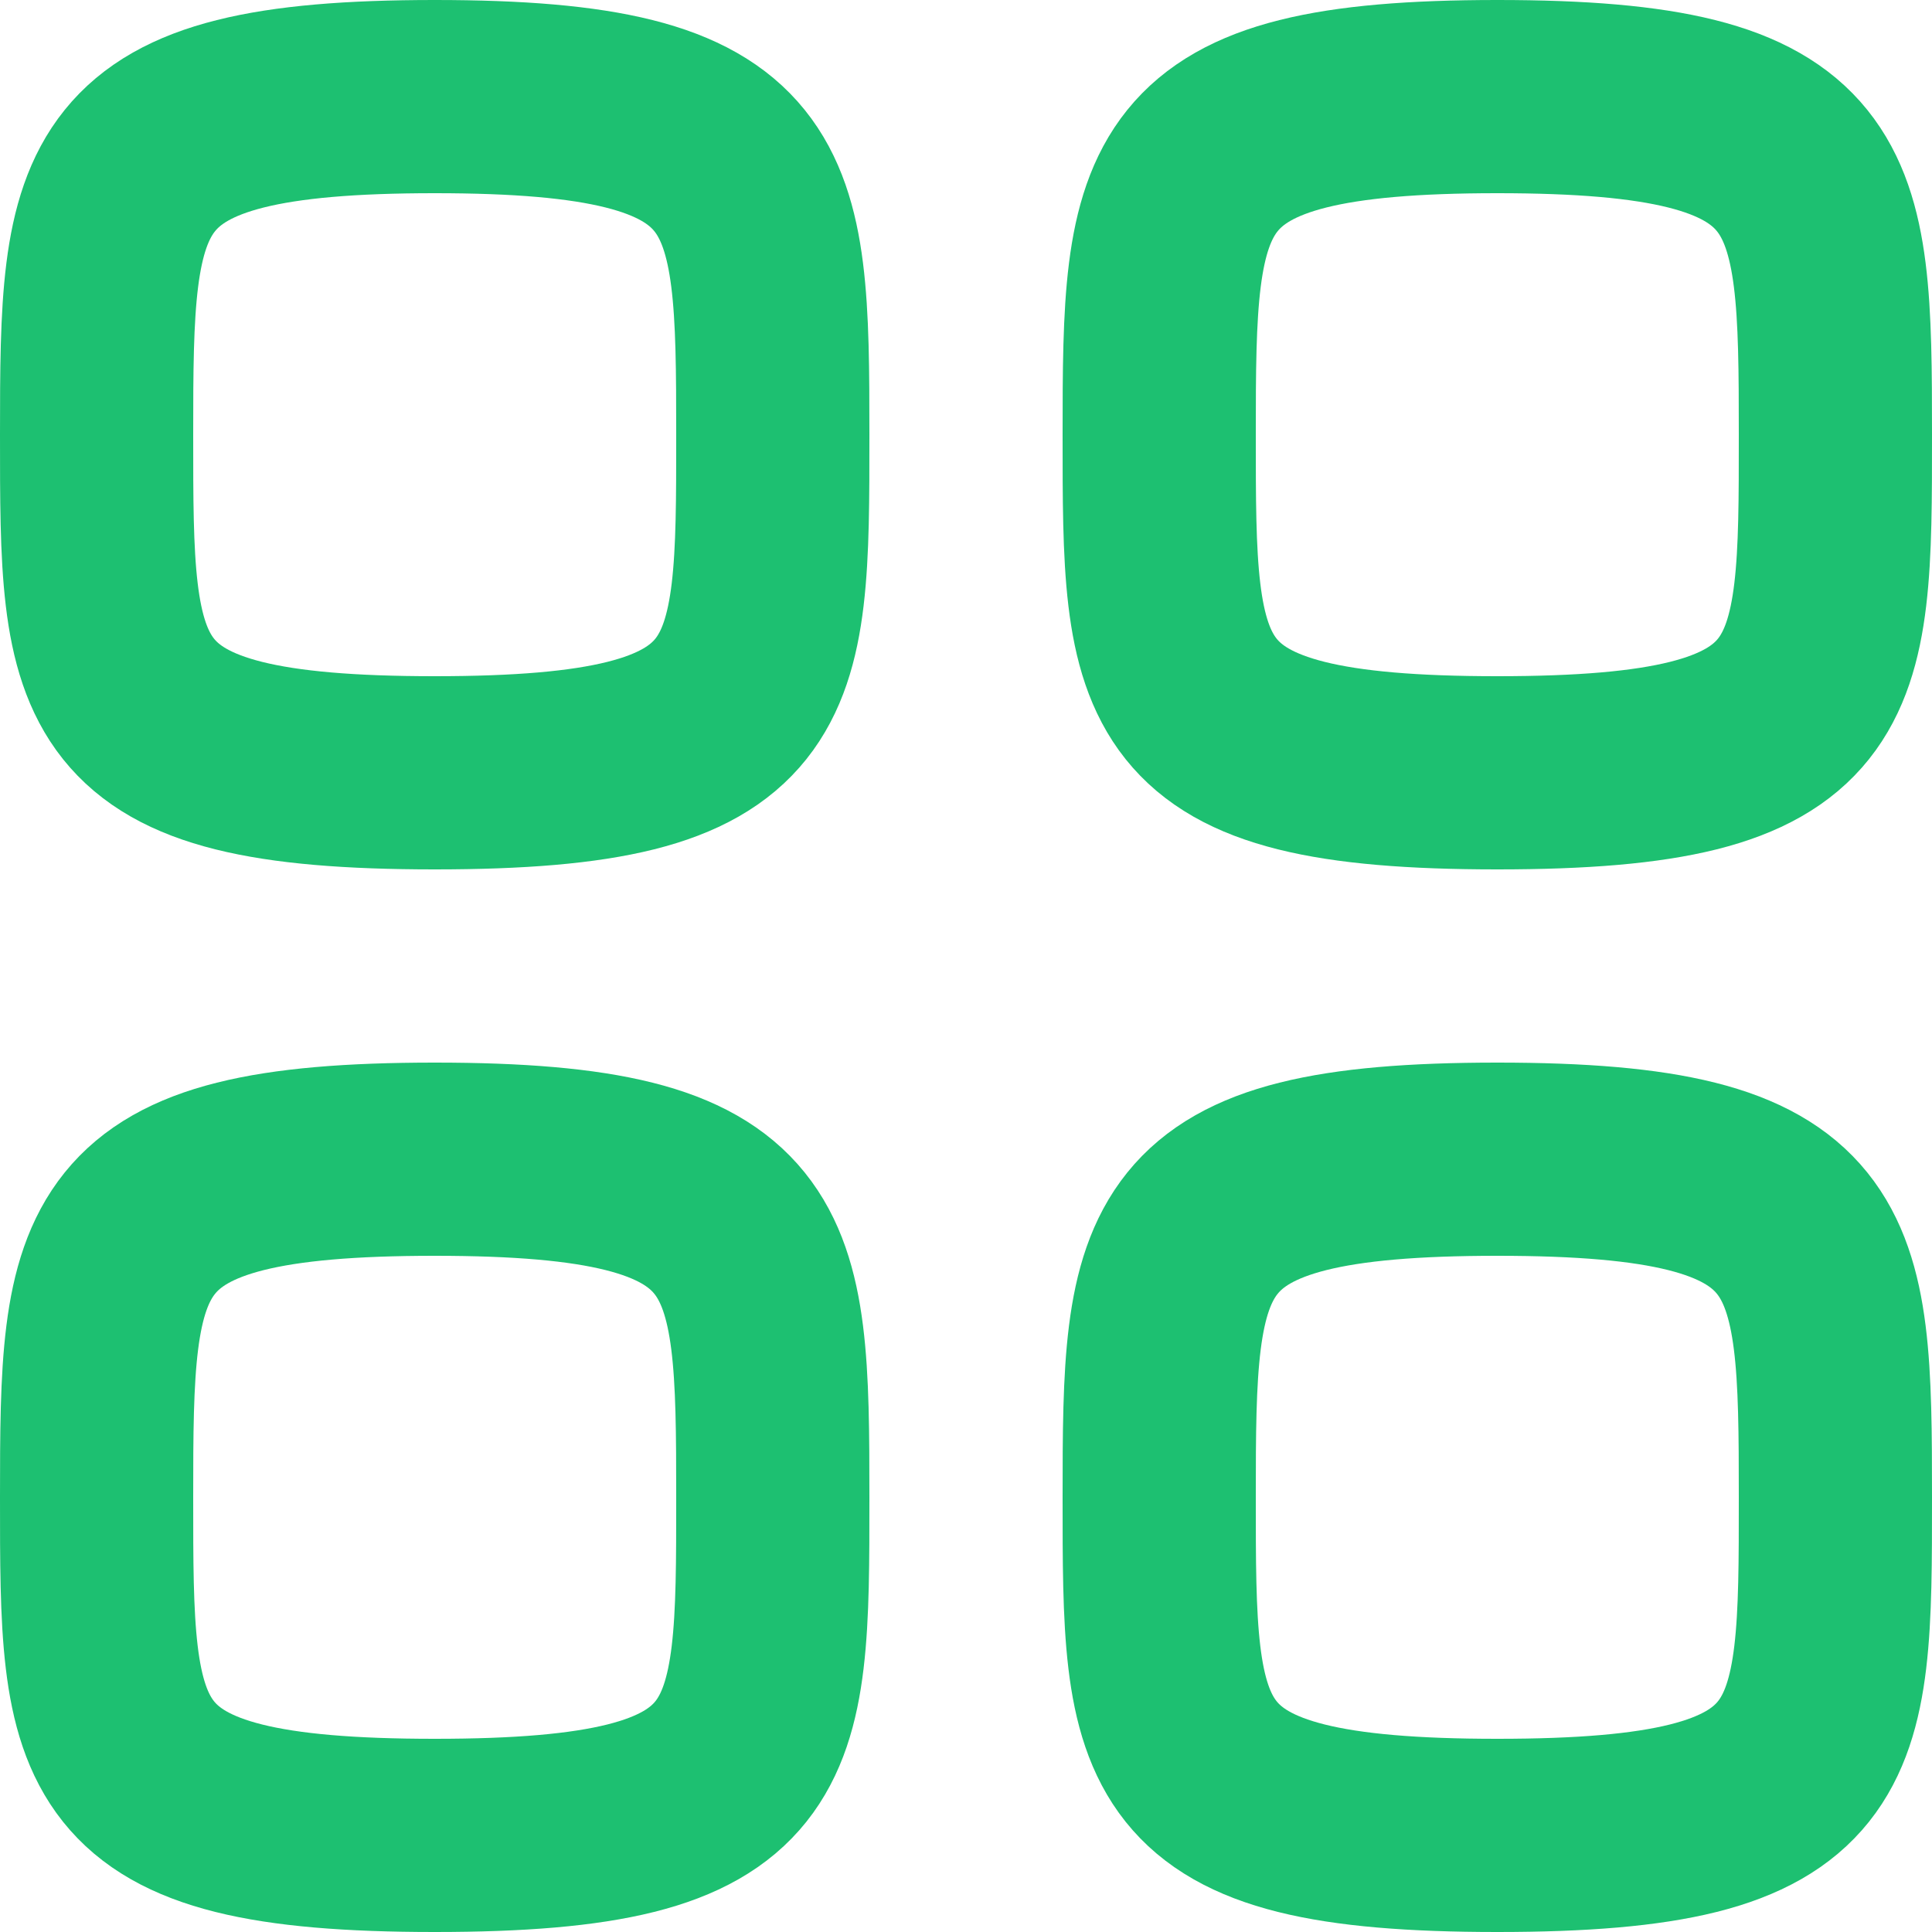
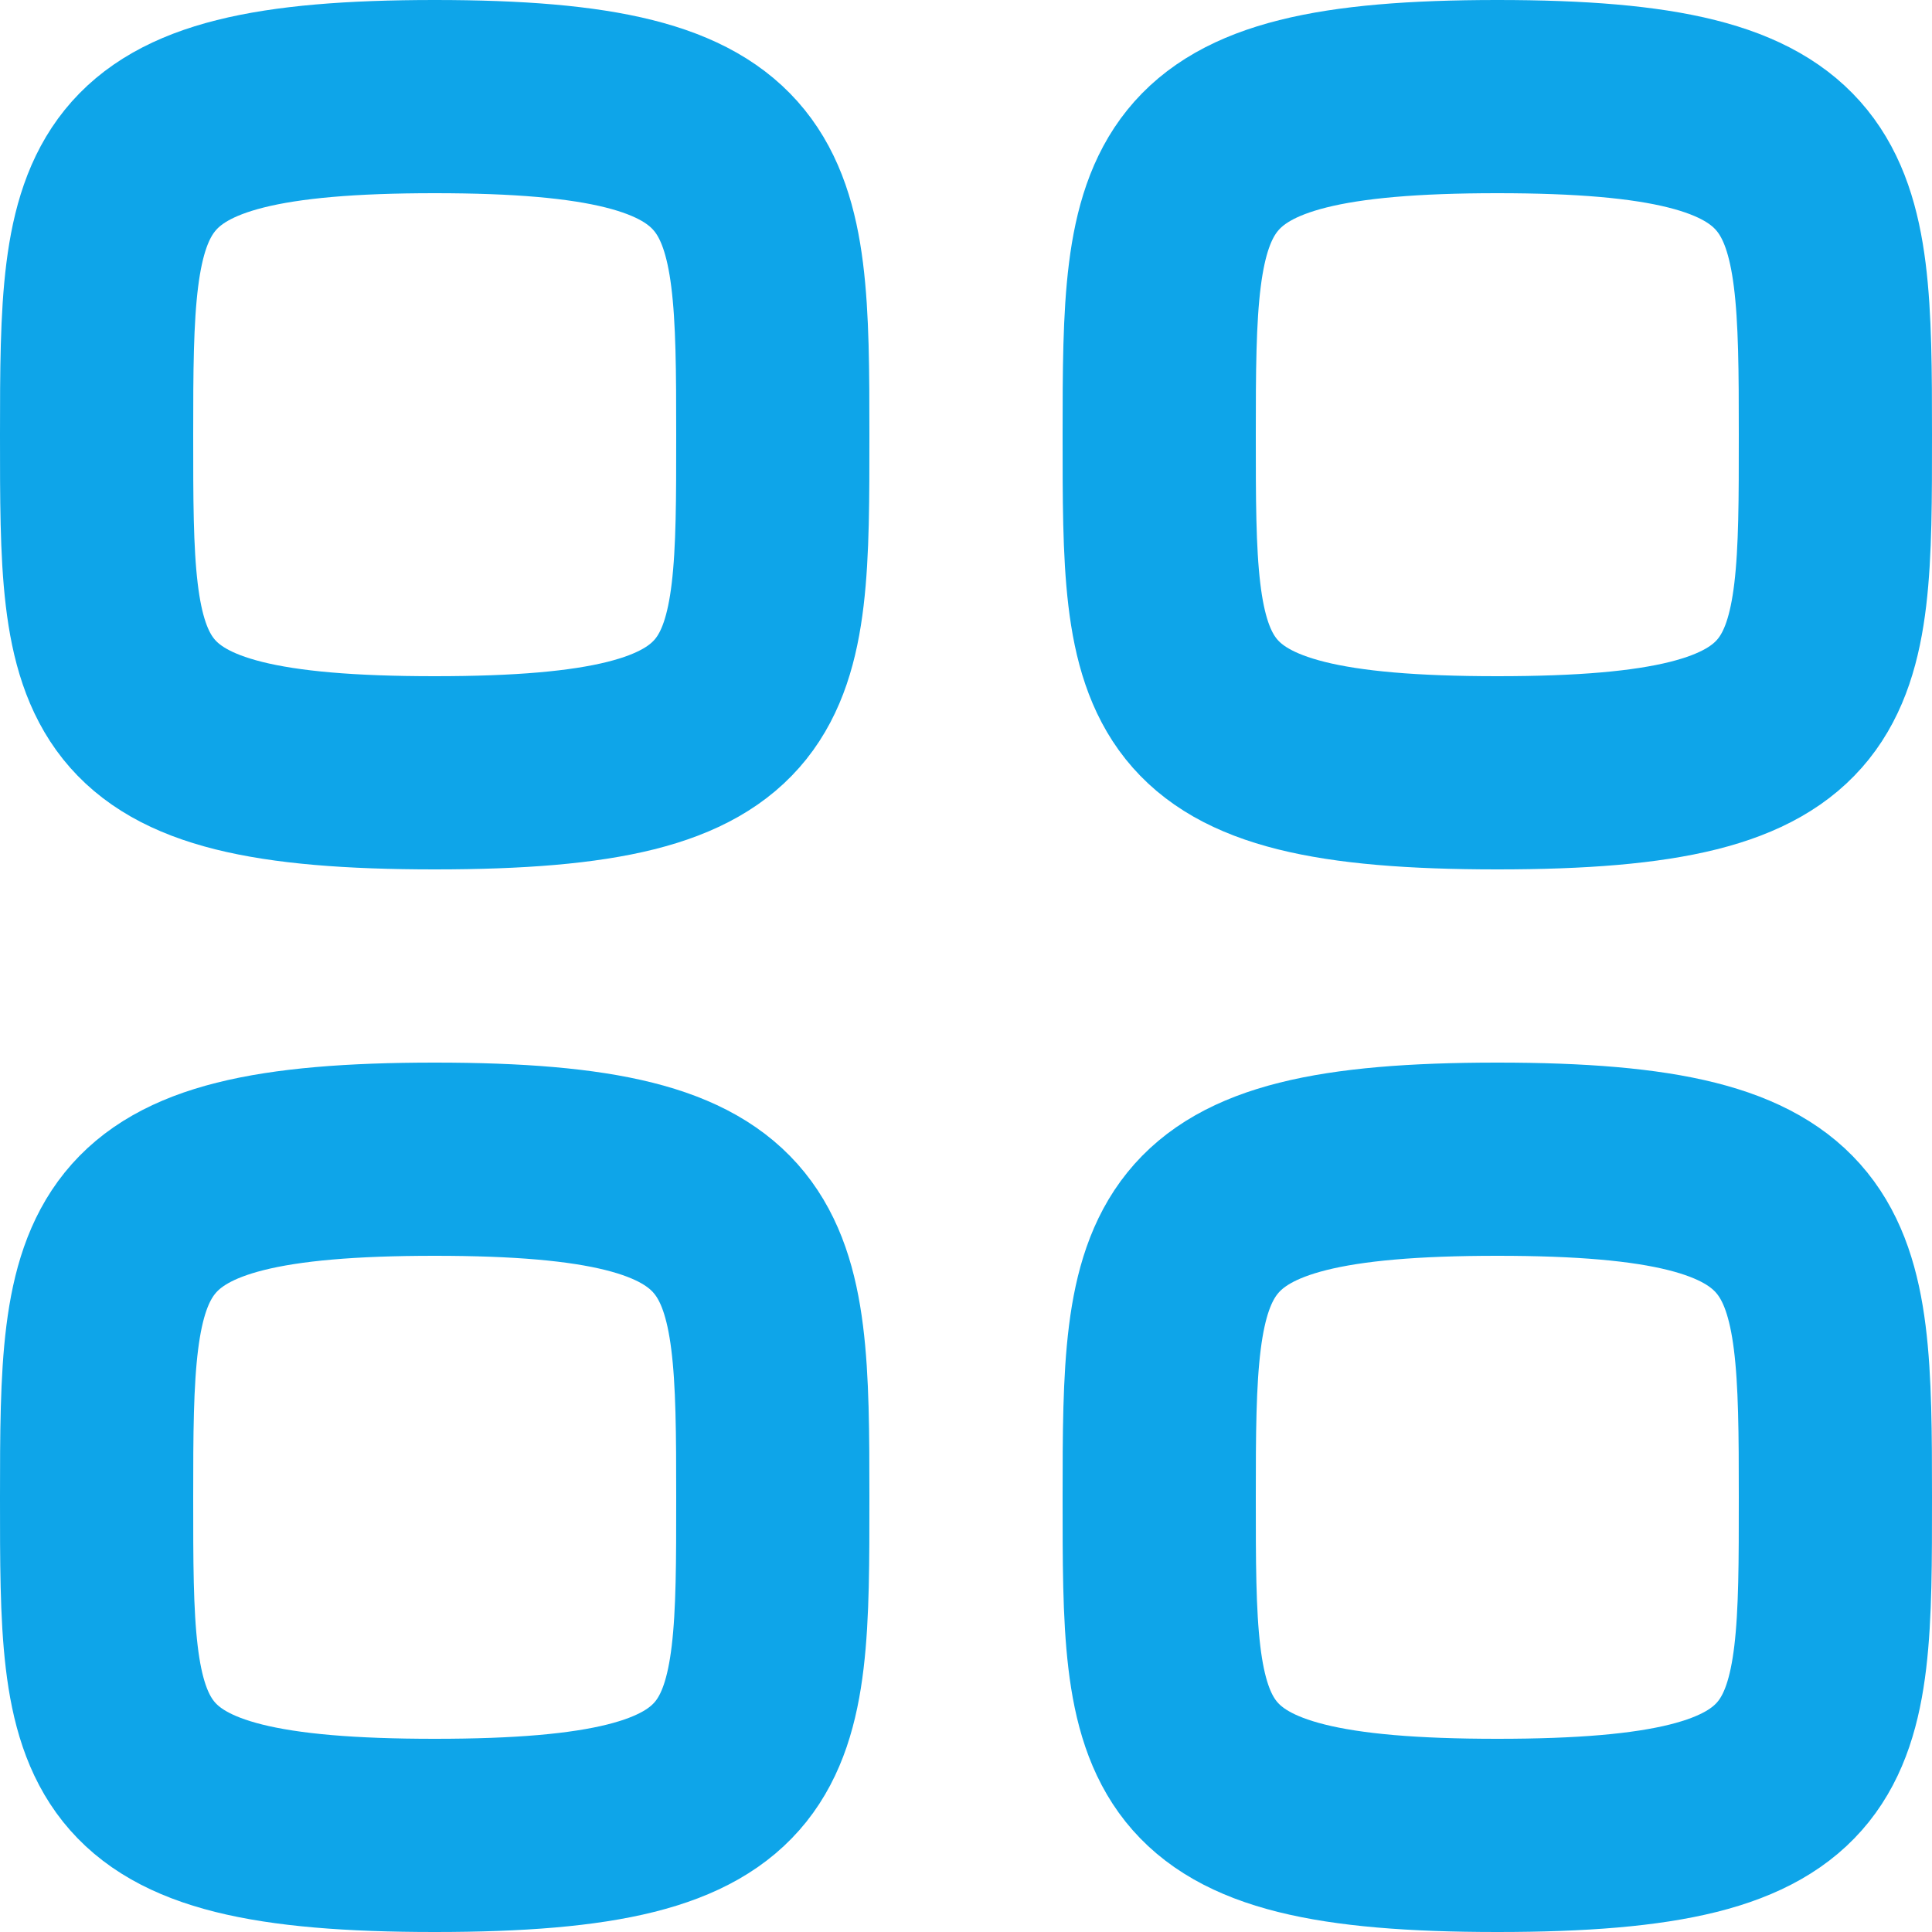
<svg xmlns="http://www.w3.org/2000/svg" width="20" height="20" viewBox="0 0 20 20" fill="none">
-   <path fill-rule="evenodd" clip-rule="evenodd" d="M1 4.5C1 1.875 1.028 1 4.5 1C7.972 1 8 1.875 8 4.5C8 7.125 8.011 8 4.5 8C0.989 8 1 7.125 1 4.5Z" stroke="#1DC071" stroke-width="2" stroke-linecap="round" stroke-linejoin="round" />
-   <path fill-rule="evenodd" clip-rule="evenodd" d="M12 4.5C12 1.875 12.028 1 15.5 1C18.972 1 19 1.875 19 4.5C19 7.125 19.011 8 15.5 8C11.989 8 12 7.125 12 4.5Z" stroke="#1DC071" stroke-width="2" stroke-linecap="round" stroke-linejoin="round" />
-   <path fill-rule="evenodd" clip-rule="evenodd" d="M1 15.5C1 12.875 1.028 12 4.5 12C7.972 12 8 12.875 8 15.5C8 18.125 8.011 19 4.5 19C0.989 19 1 18.125 1 15.5Z" stroke="#1DC071" stroke-width="2" stroke-linecap="round" stroke-linejoin="round" />
-   <path fill-rule="evenodd" clip-rule="evenodd" d="M12 15.5C12 12.875 12.028 12 15.5 12C18.972 12 19 12.875 19 15.5C19 18.125 19.011 19 15.5 19C11.989 19 12 18.125 12 15.5Z" stroke="#1DC071" stroke-width="2" stroke-linecap="round" stroke-linejoin="round" />
+   <path fill-rule="evenodd" clip-rule="evenodd" d="M1 4.5C1 1.875 1.028 1 4.5 1C7.972 1 8 1.875 8 4.5C8 7.125 8.011 8 4.5 8C0.989 8 1 7.125 1 4.5Z" stroke="#0ea5e9" stroke-width="2" stroke-linecap="round" stroke-linejoin="round" />
+   <path fill-rule="evenodd" clip-rule="evenodd" d="M12 4.5C12 1.875 12.028 1 15.5 1C18.972 1 19 1.875 19 4.5C19 7.125 19.011 8 15.5 8C11.989 8 12 7.125 12 4.5Z" stroke="#0ea5e9" stroke-width="2" stroke-linecap="round" stroke-linejoin="round" />
+   <path fill-rule="evenodd" clip-rule="evenodd" d="M1 15.5C1 12.875 1.028 12 4.5 12C7.972 12 8 12.875 8 15.5C8 18.125 8.011 19 4.5 19C0.989 19 1 18.125 1 15.5Z" stroke="#0ea5e9" stroke-width="2" stroke-linecap="round" stroke-linejoin="round" />
+   <path fill-rule="evenodd" clip-rule="evenodd" d="M12 15.5C12 12.875 12.028 12 15.5 12C18.972 12 19 12.875 19 15.5C19 18.125 19.011 19 15.5 19C11.989 19 12 18.125 12 15.5Z" stroke="#0ea5e9" stroke-width="2" stroke-linecap="round" stroke-linejoin="round" />
</svg>
